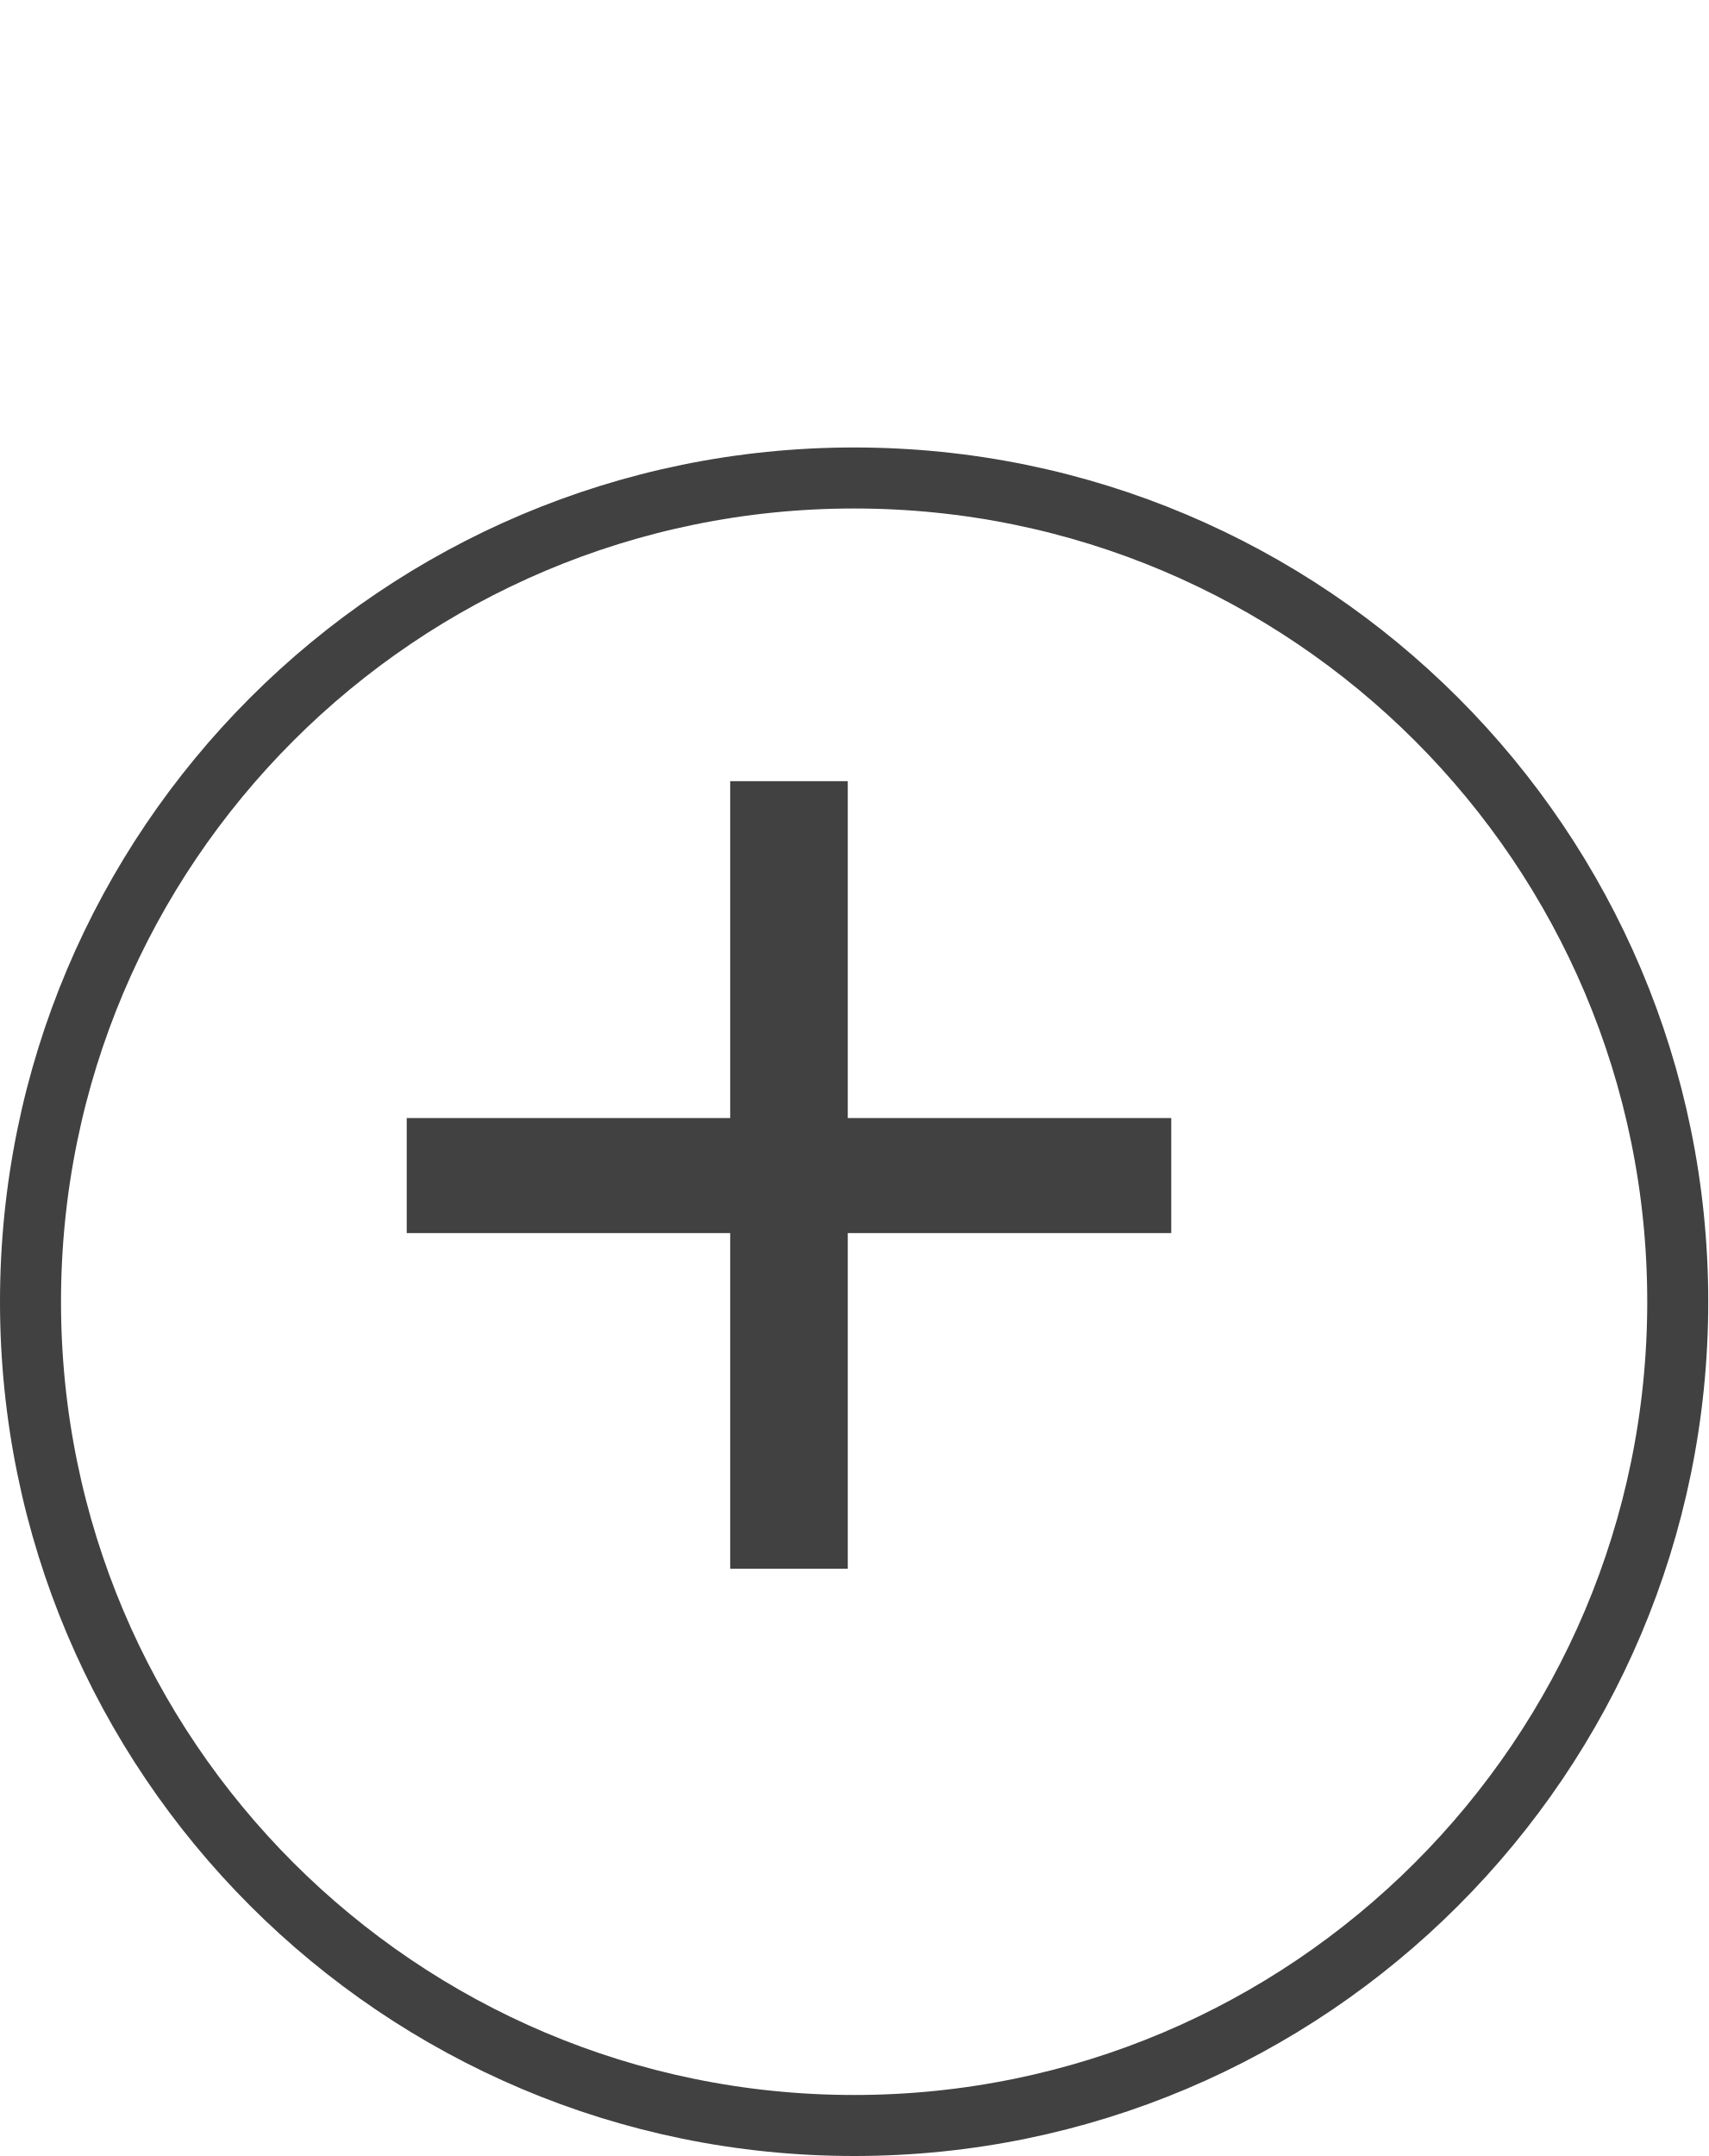
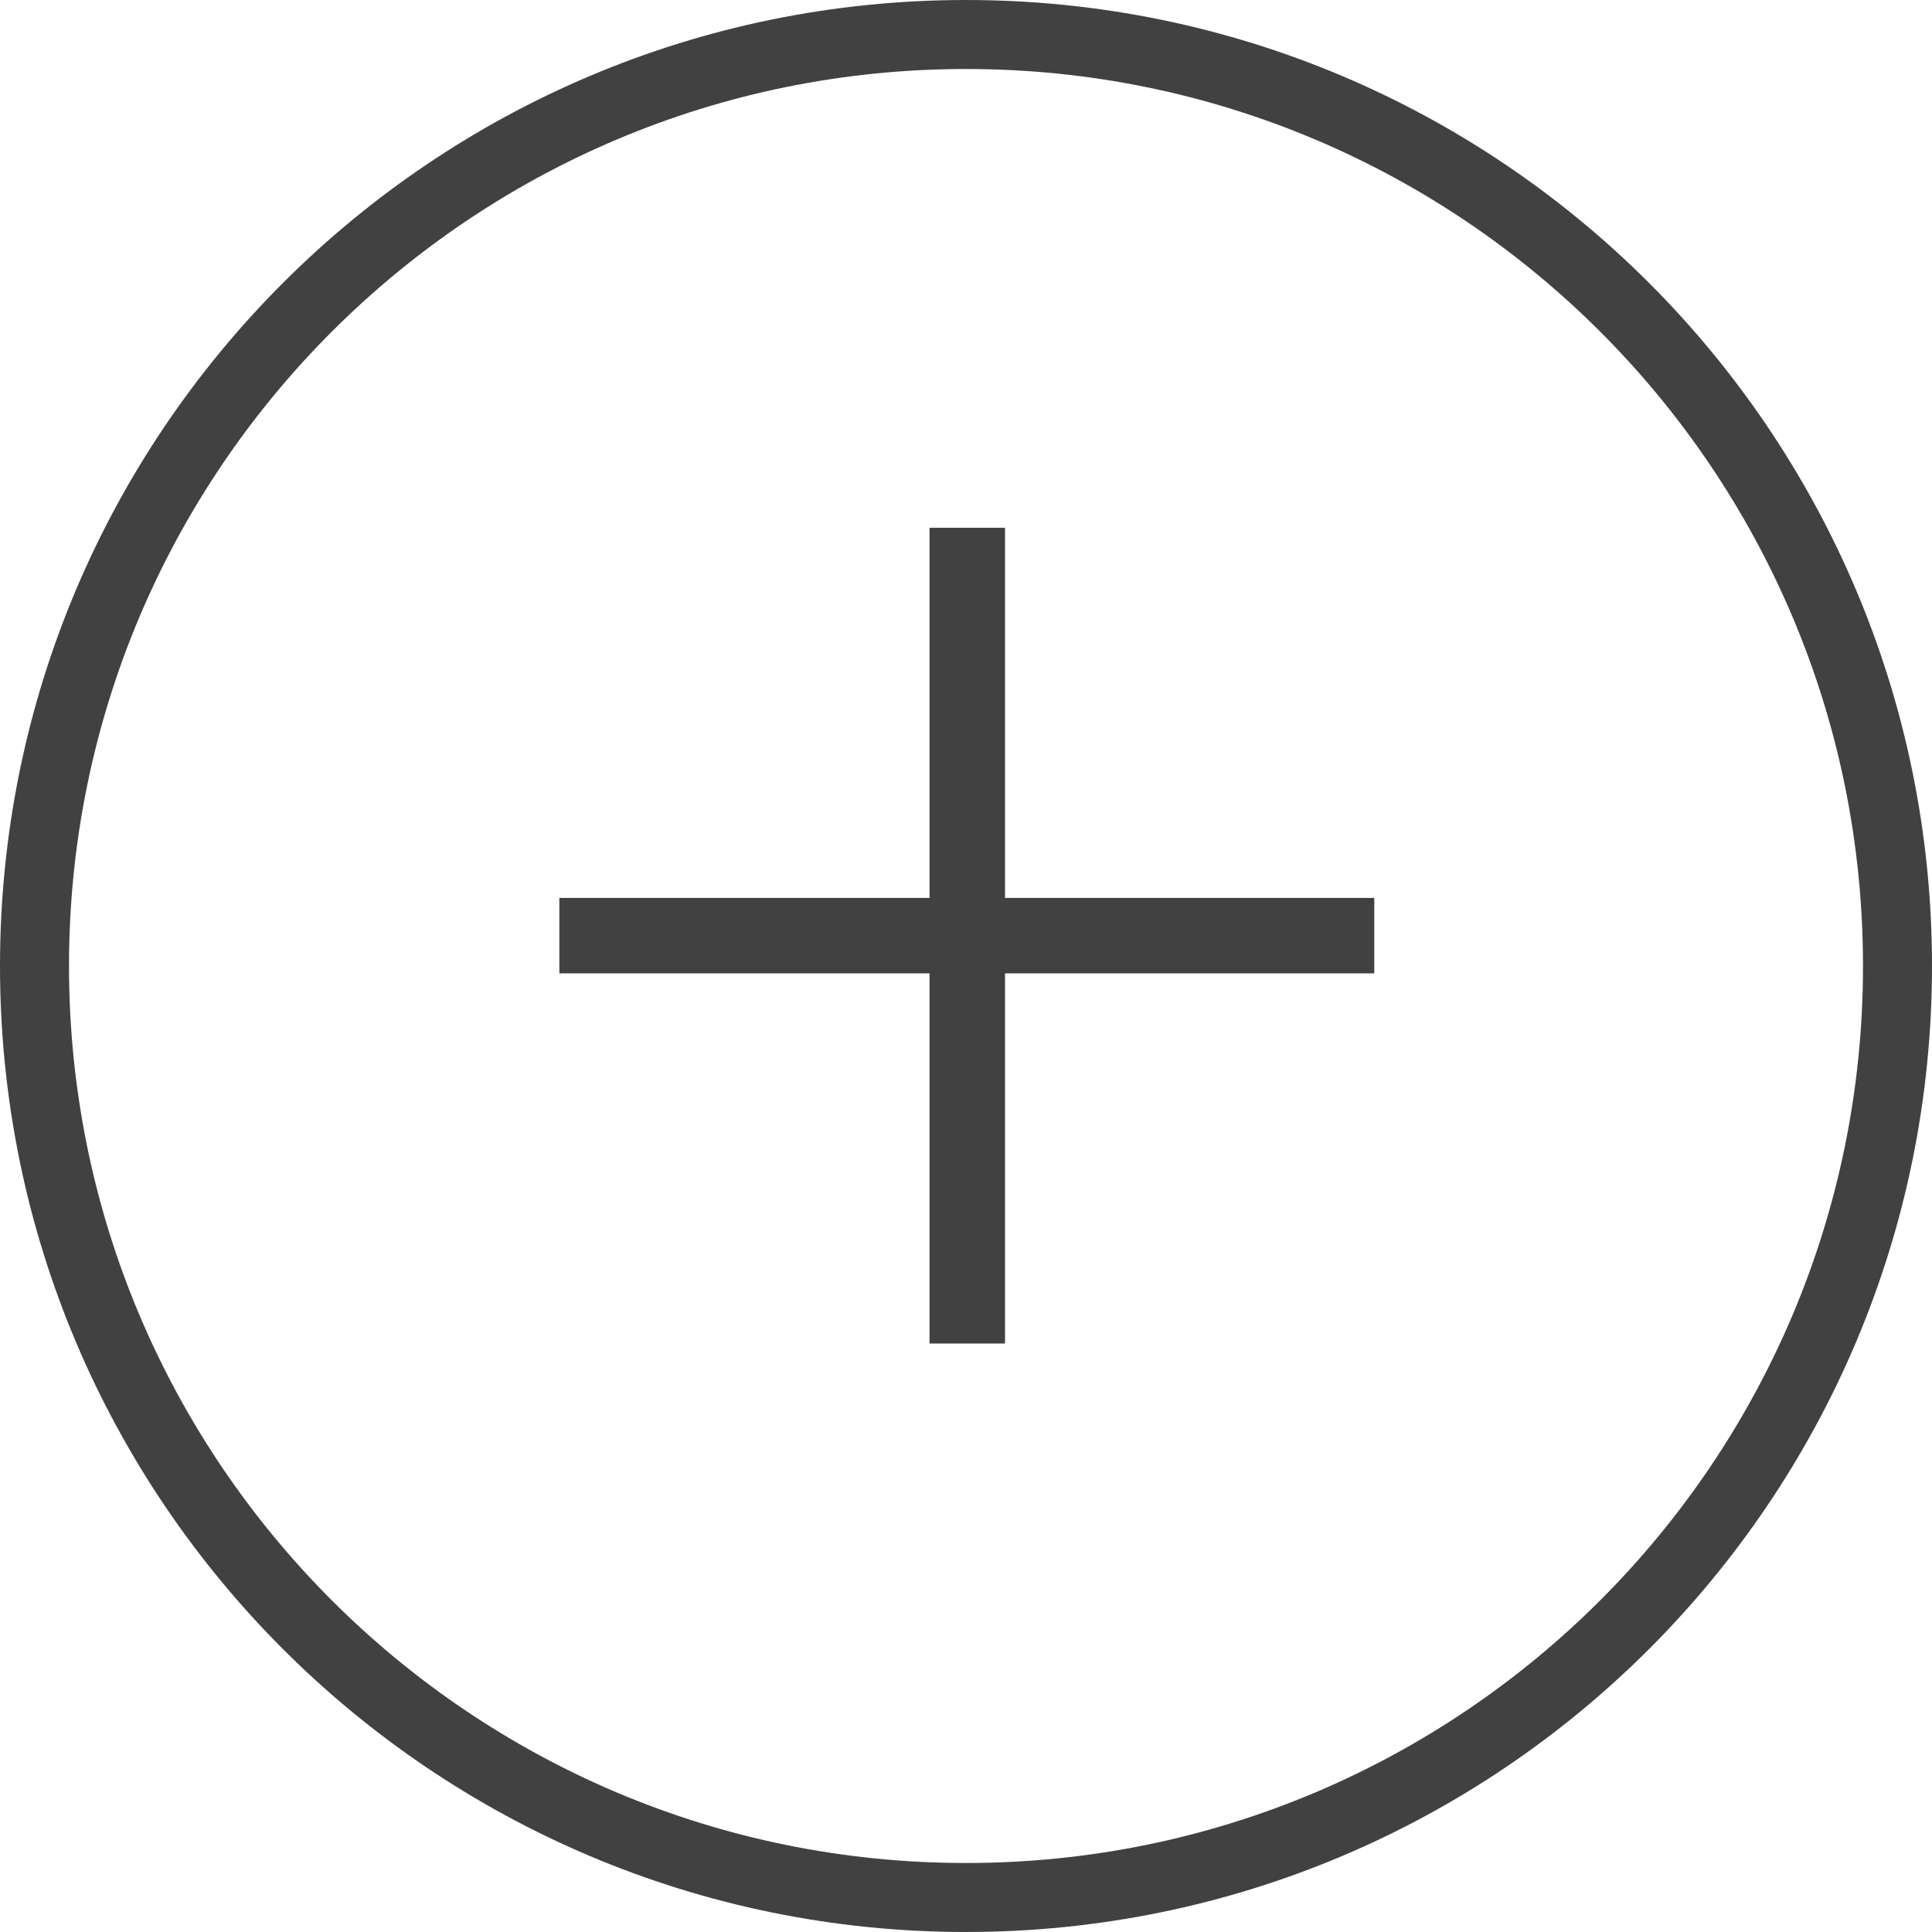
- <svg xmlns="http://www.w3.org/2000/svg" width="42" height="53" viewBox="0 0 42 53">
-   <defs>
-     <style>.a{fill:#414141;font-size:40px;font-family:SegoeUI-Light, Segoe UI;font-weight:300;}.b,.d{fill:none;}.b{stroke:#414141;stroke-width:1.5px;}.c{stroke:none;}</style>
-   </defs>
-   <g transform="translate(-192 -506)">
-     <text class="a" transform="translate(200 549)">
-       <tspan x="0" y="0">+</tspan>
-     </text>
-     <g class="b" transform="translate(192 517)">
-       <circle class="c" cx="21" cy="21" r="21" />
-       <circle class="d" cx="21" cy="21" r="20.25" />
+ <svg xmlns="http://www.w3.org/2000/svg" width="42" height="42" viewBox="0 0 42 42">
+   <g id="Group_93" data-name="Group 93" transform="translate(0 -11)">
+     <g id="Group_91" data-name="Group 91">
+       <g id="Ellipse_13" data-name="Ellipse 13">
+         <circle id="Ellipse_20" data-name="Ellipse 20" cx="21" cy="21" r="21" transform="translate(0 11)" fill="none" />
+         <circle id="Ellipse_21" data-name="Ellipse 21" cx="20.25" cy="20.25" r="20.25" transform="translate(0.75 11.75)" fill="none" stroke="#414141" stroke-width="1.5" />
+       </g>
+     </g>
+     <g id="_" data-name=" " style="isolation: isolate">
+       <g id="Group_92" data-name="Group 92" style="isolation: isolate">
+         <path id="Path_29" data-name="Path 29" d="M21.848,32.16v8.047H20.207V32.16H12.16V30.52h8.047V22.473h1.641V30.52h8.027v1.64Z" fill="#414141" />
+       </g>
    </g>
  </g>
</svg>
